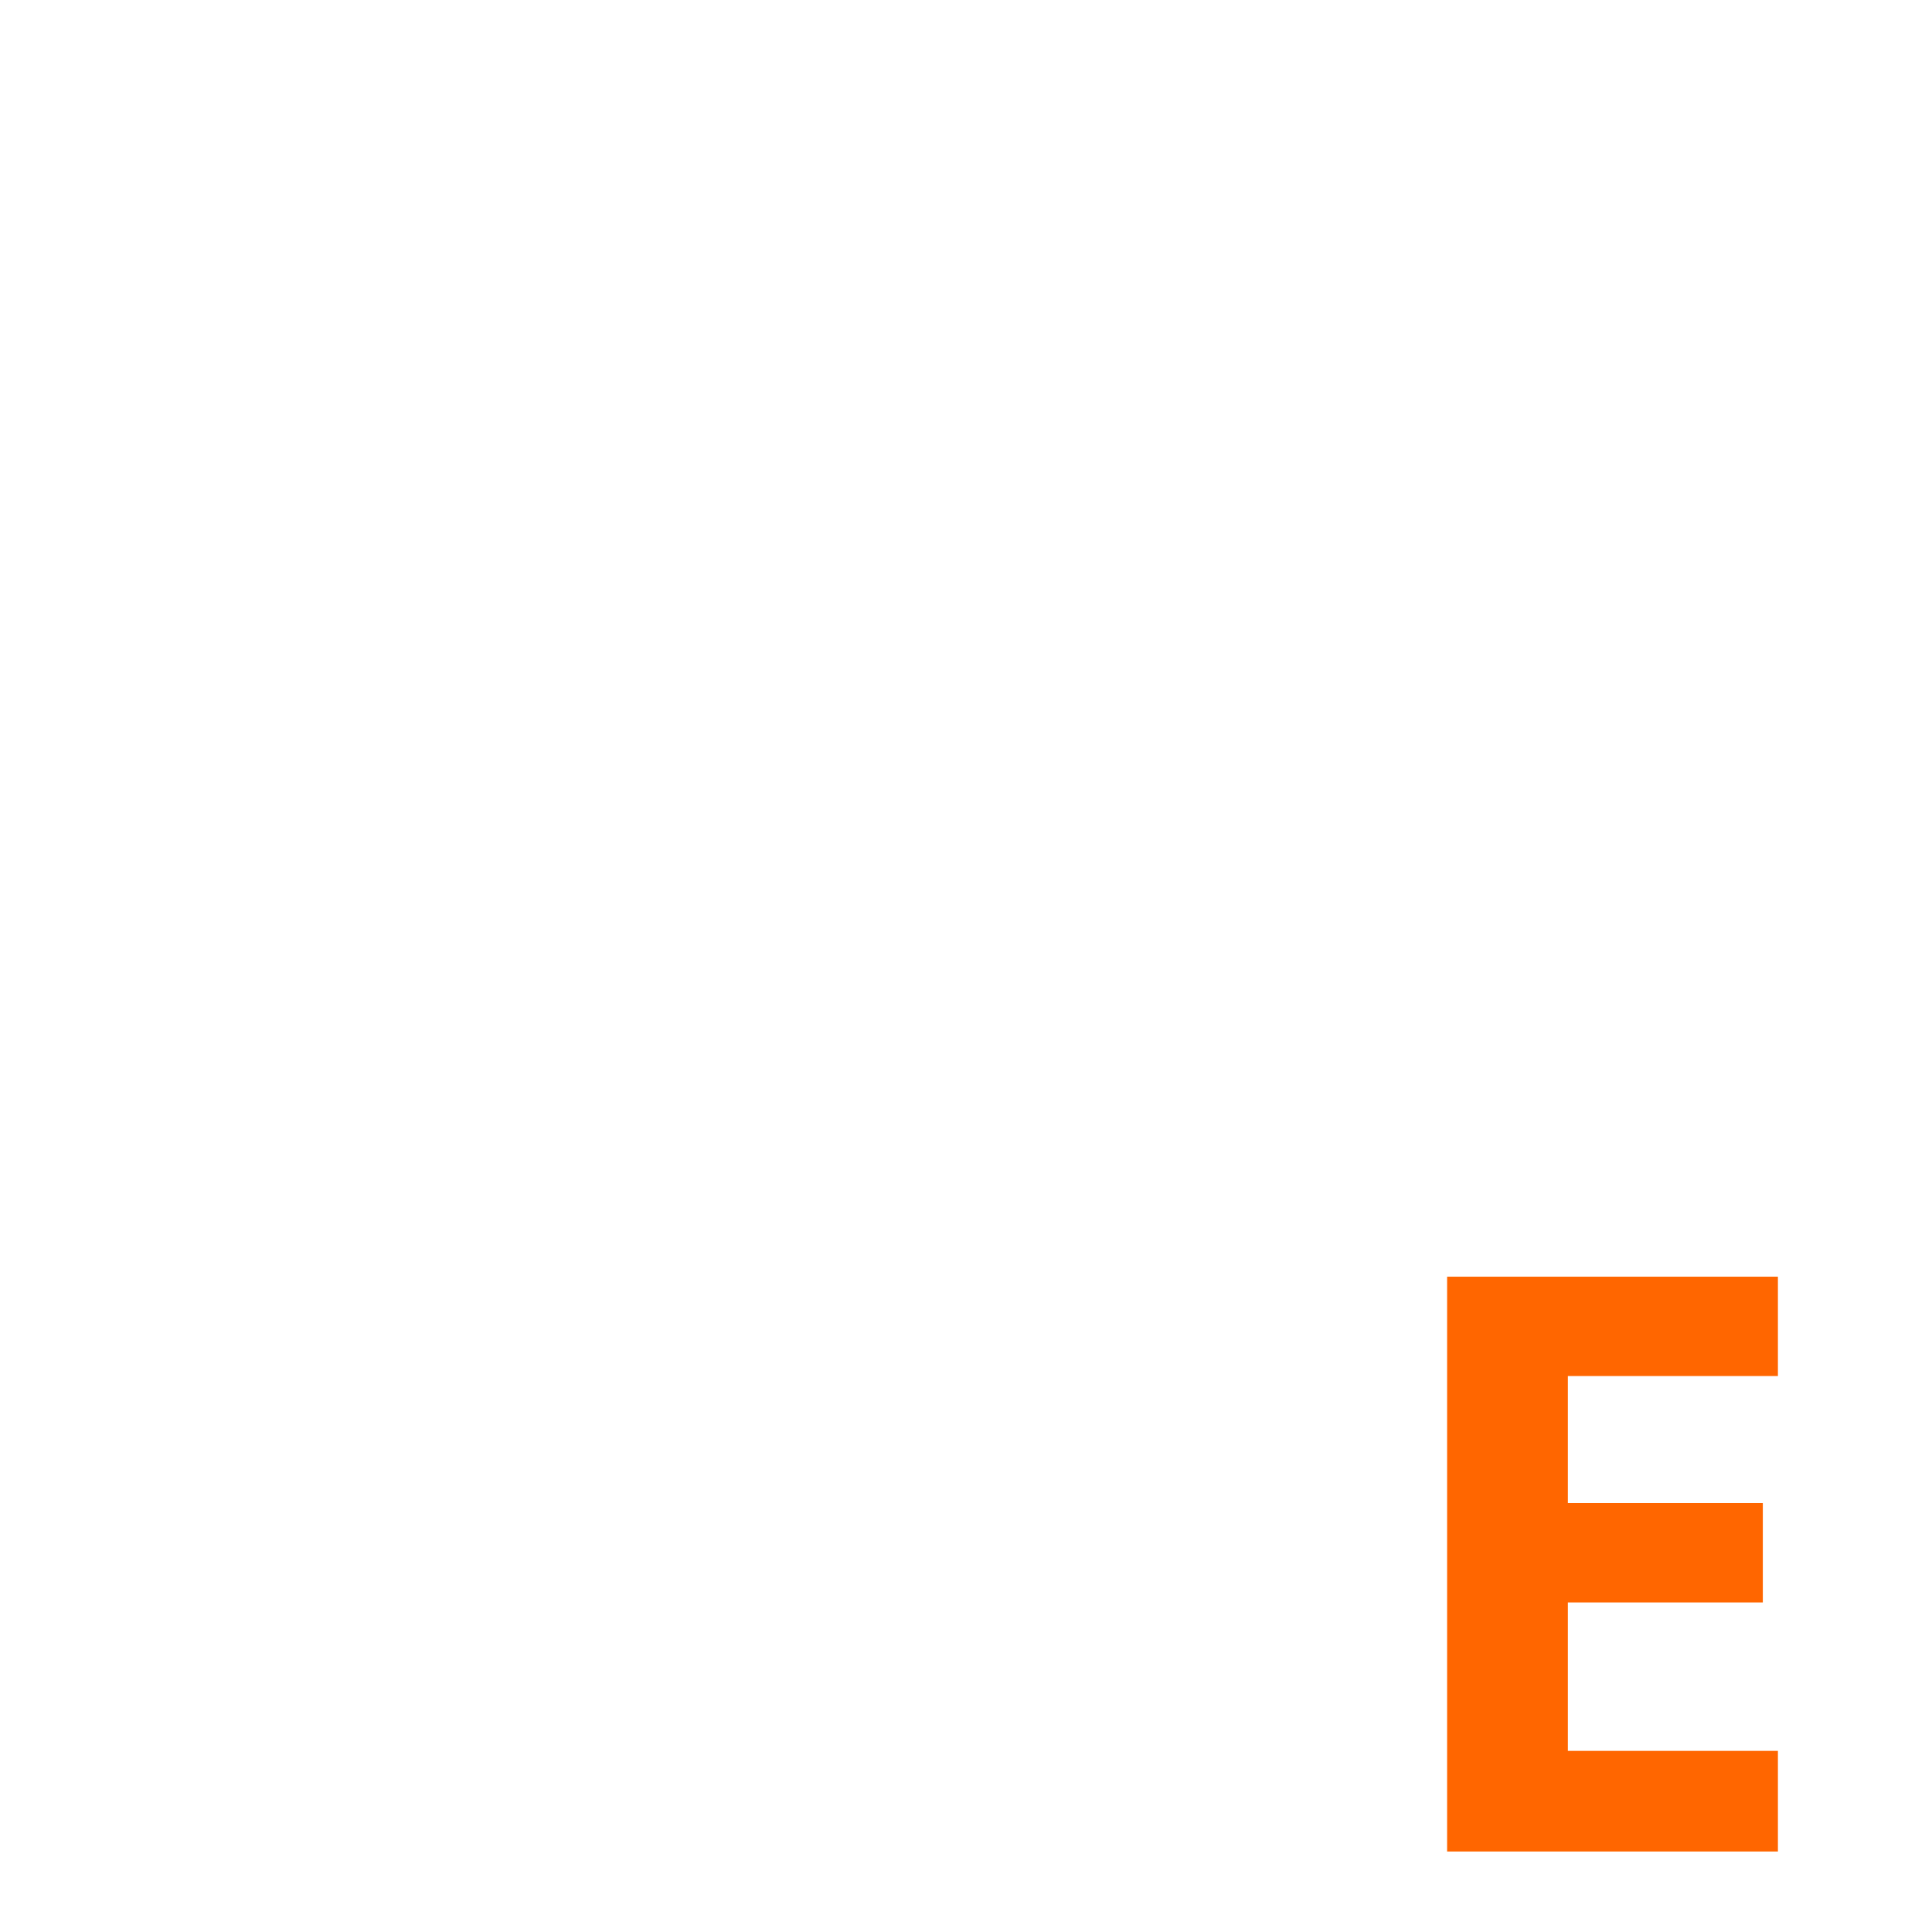
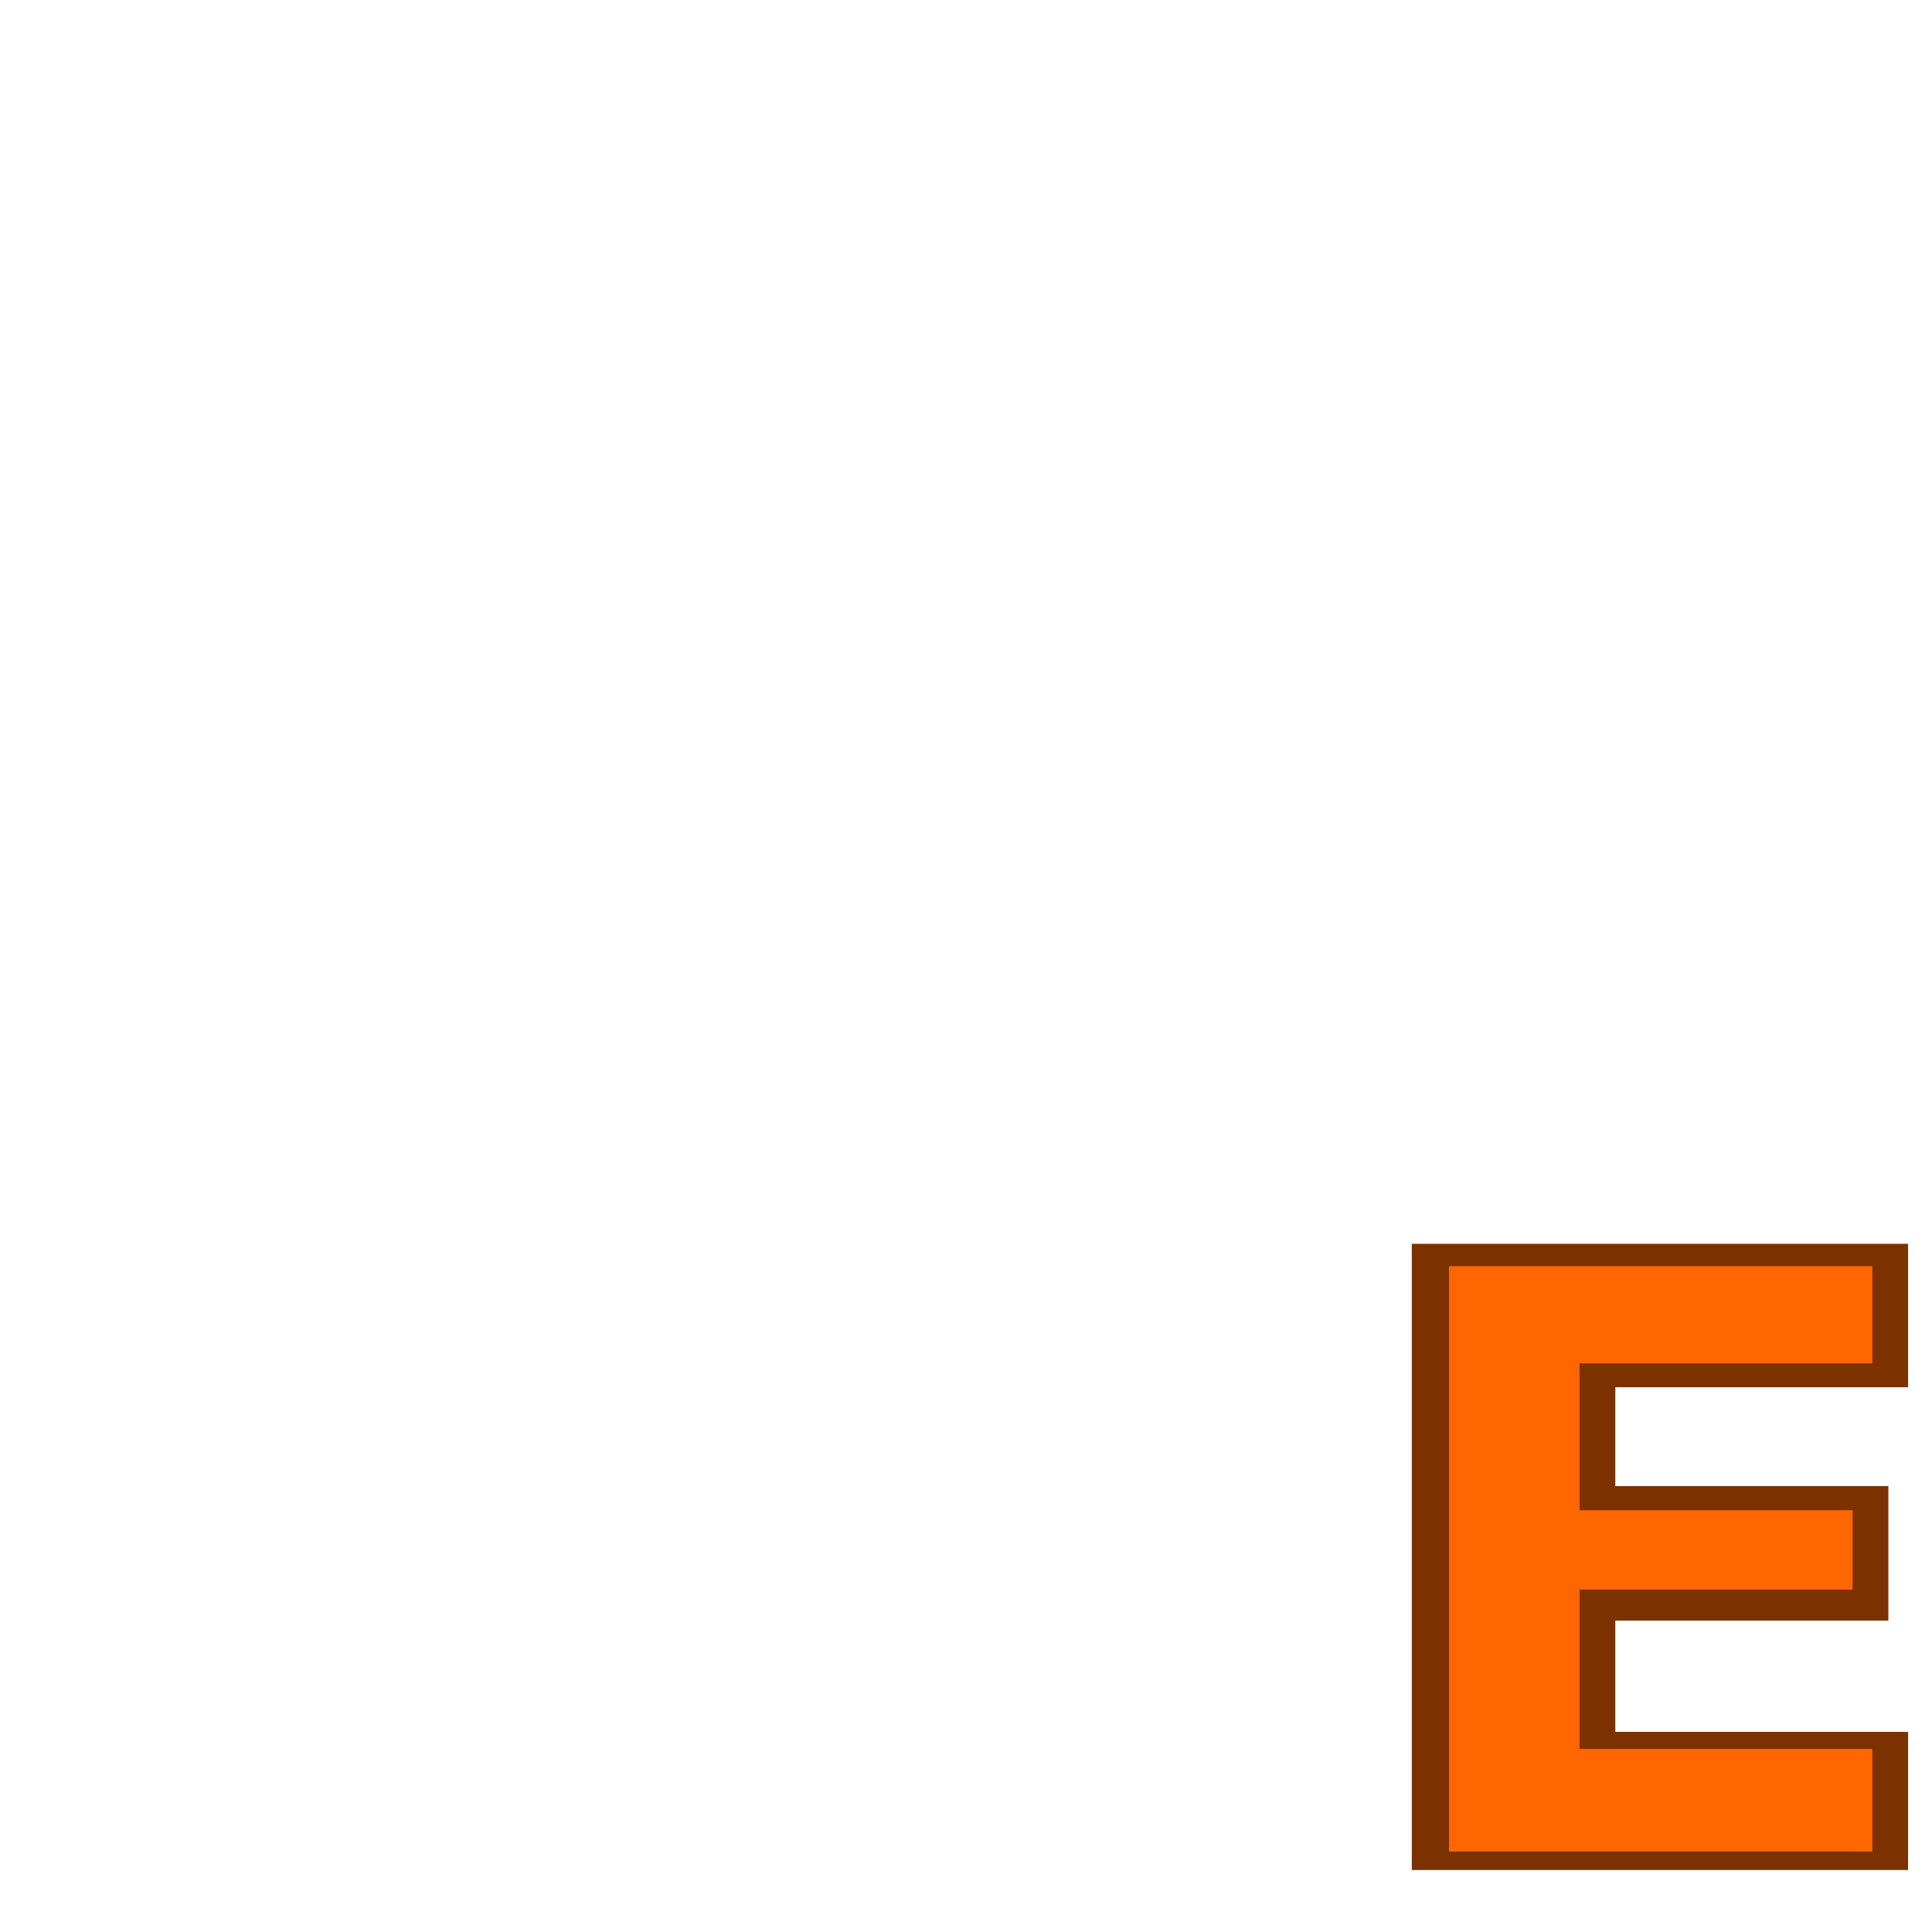
<svg xmlns="http://www.w3.org/2000/svg" width="24" height="24" viewBox="0 0 24 24" id="svg2" version="1.1">
  <defs id="defs4">
    </defs>
  <g id="layer1" transform="translate(0,-1028.362)" />
  <g id="layer3">
-     <text xml:space="preserve" style="font-style:normal;font-weight:normal;font-size:12.5px;line-height:125%;font-family:sans-serif;letter-spacing:0px;word-spacing:0px;display:inline;fill:#ff6600;fill-opacity:1;stroke:none;stroke-width:1px;stroke-linecap:butt;stroke-linejoin:miter;stroke-opacity:1;" x="17.072" y="23" id="text6207">
-       <tspan x="17.072" y="23" style="font-style:normal;font-variant:normal;font-weight:bold;font-stretch:normal;font-size:10px;font-family:sans-serif;-inkscape-font-specification:'sans-serif Bold';fill:#ff6600;fill-opacity:1;" id="tspan6211">E</tspan>
-     </text>
+     <path d="m 23.703,23.23 -6.165,0 0,-7.779 6.165,0 0,1.782 -3.637,0 0,1.228 3.392,0 0,1.671 -3.392,0 0,1.382 3.637,0 z" style="font-style:normal;font-variant:normal;font-weight:bold;font-stretch:normal;font-size:10px;line-height:125%;font-family:sans-serif;-inkscape-font-specification:'sans-serif Bold';letter-spacing:0px;word-spacing:0px;display:inline;fill:#7c3100;fill-opacity:1;stroke:none;stroke-width:1px;stroke-linecap:butt;stroke-linejoin:miter;stroke-opacity:1" id="path18495-2" />
+     <g style="font-style:normal;font-weight:normal;font-size:12.5px;line-height:125%;font-family:sans-serif;letter-spacing:0px;word-spacing:0px;display:inline;fill:#2b1100;fill-opacity:1;stroke:none;stroke-width:1px;stroke-linecap:butt;stroke-linejoin:miter;stroke-opacity:1" id="text6207">
+       <path d="m 23.259,23 -5.259,0 0,-7.271 5.259,0 0,1.207 -3.637,0 0,1.825 3.392,0 0,0.986 -3.392,0 0,1.979 3.637,0 z" style="font-style:normal;font-variant:normal;font-weight:bold;font-stretch:normal;font-size:10px;font-family:sans-serif;-inkscape-font-specification:'sans-serif Bold';fill:#ff6600;fill-opacity:1" id="path18495" />
+     </g>
  </g>
</svg>
